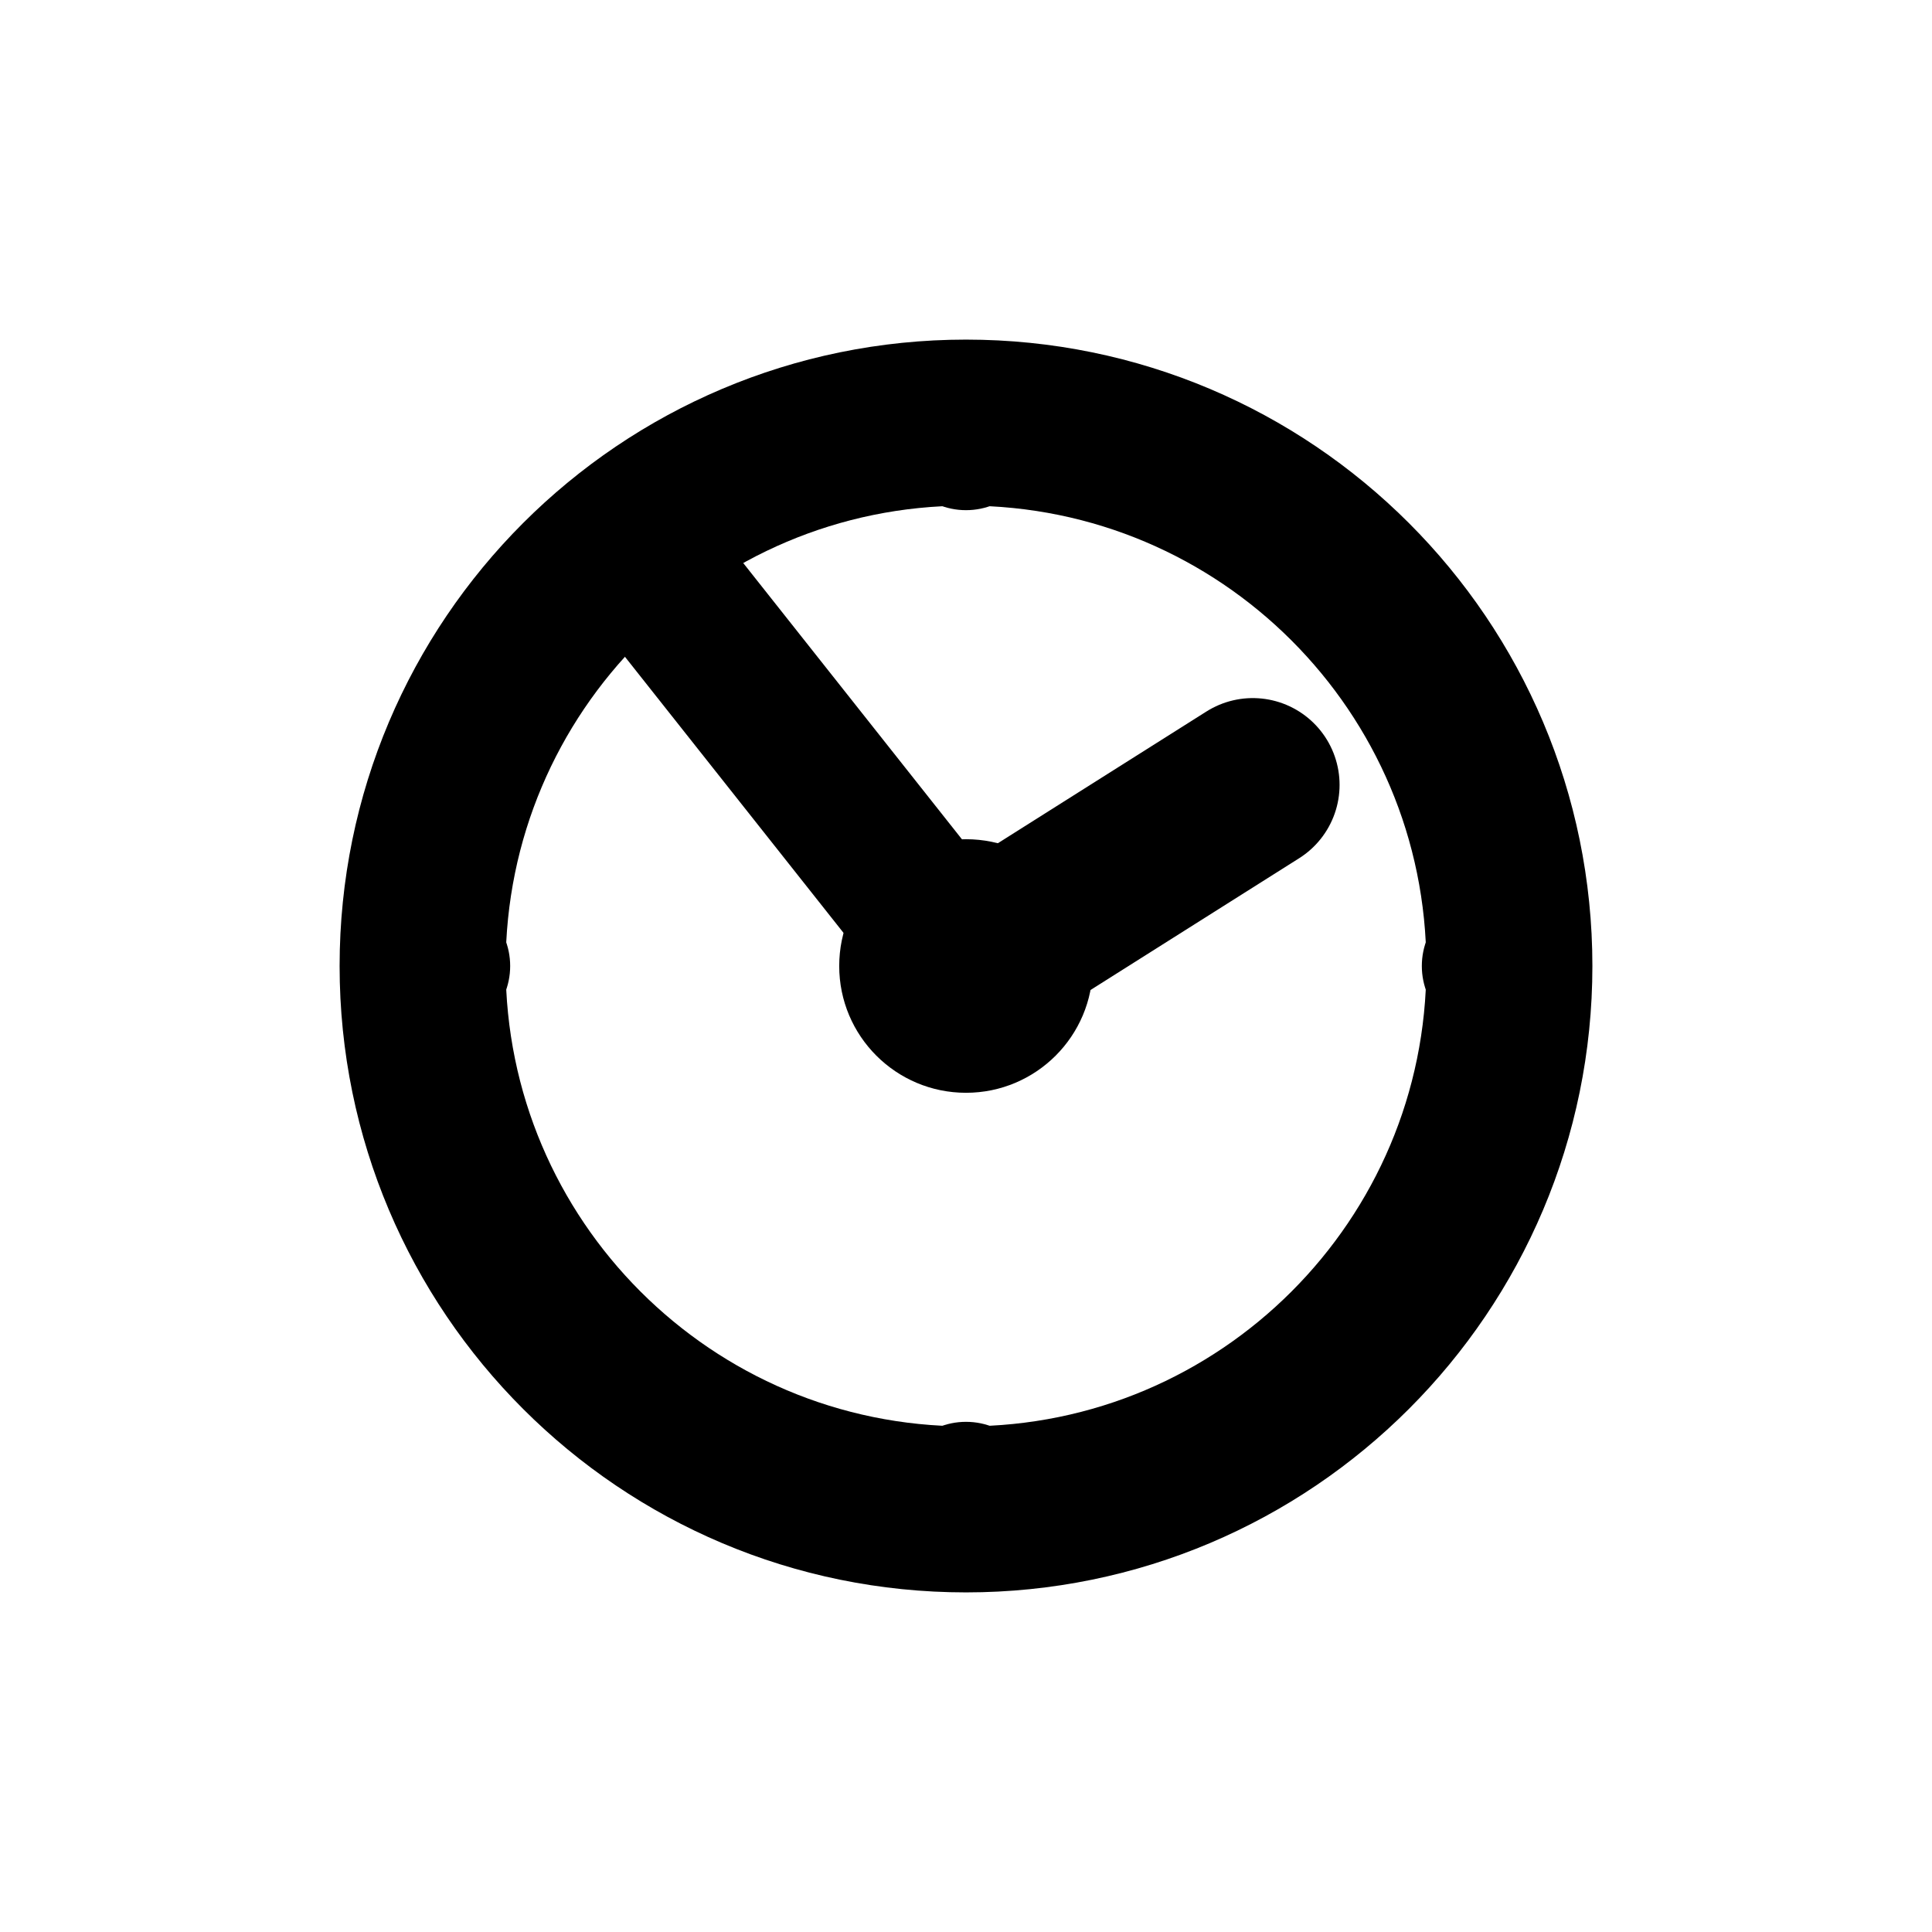
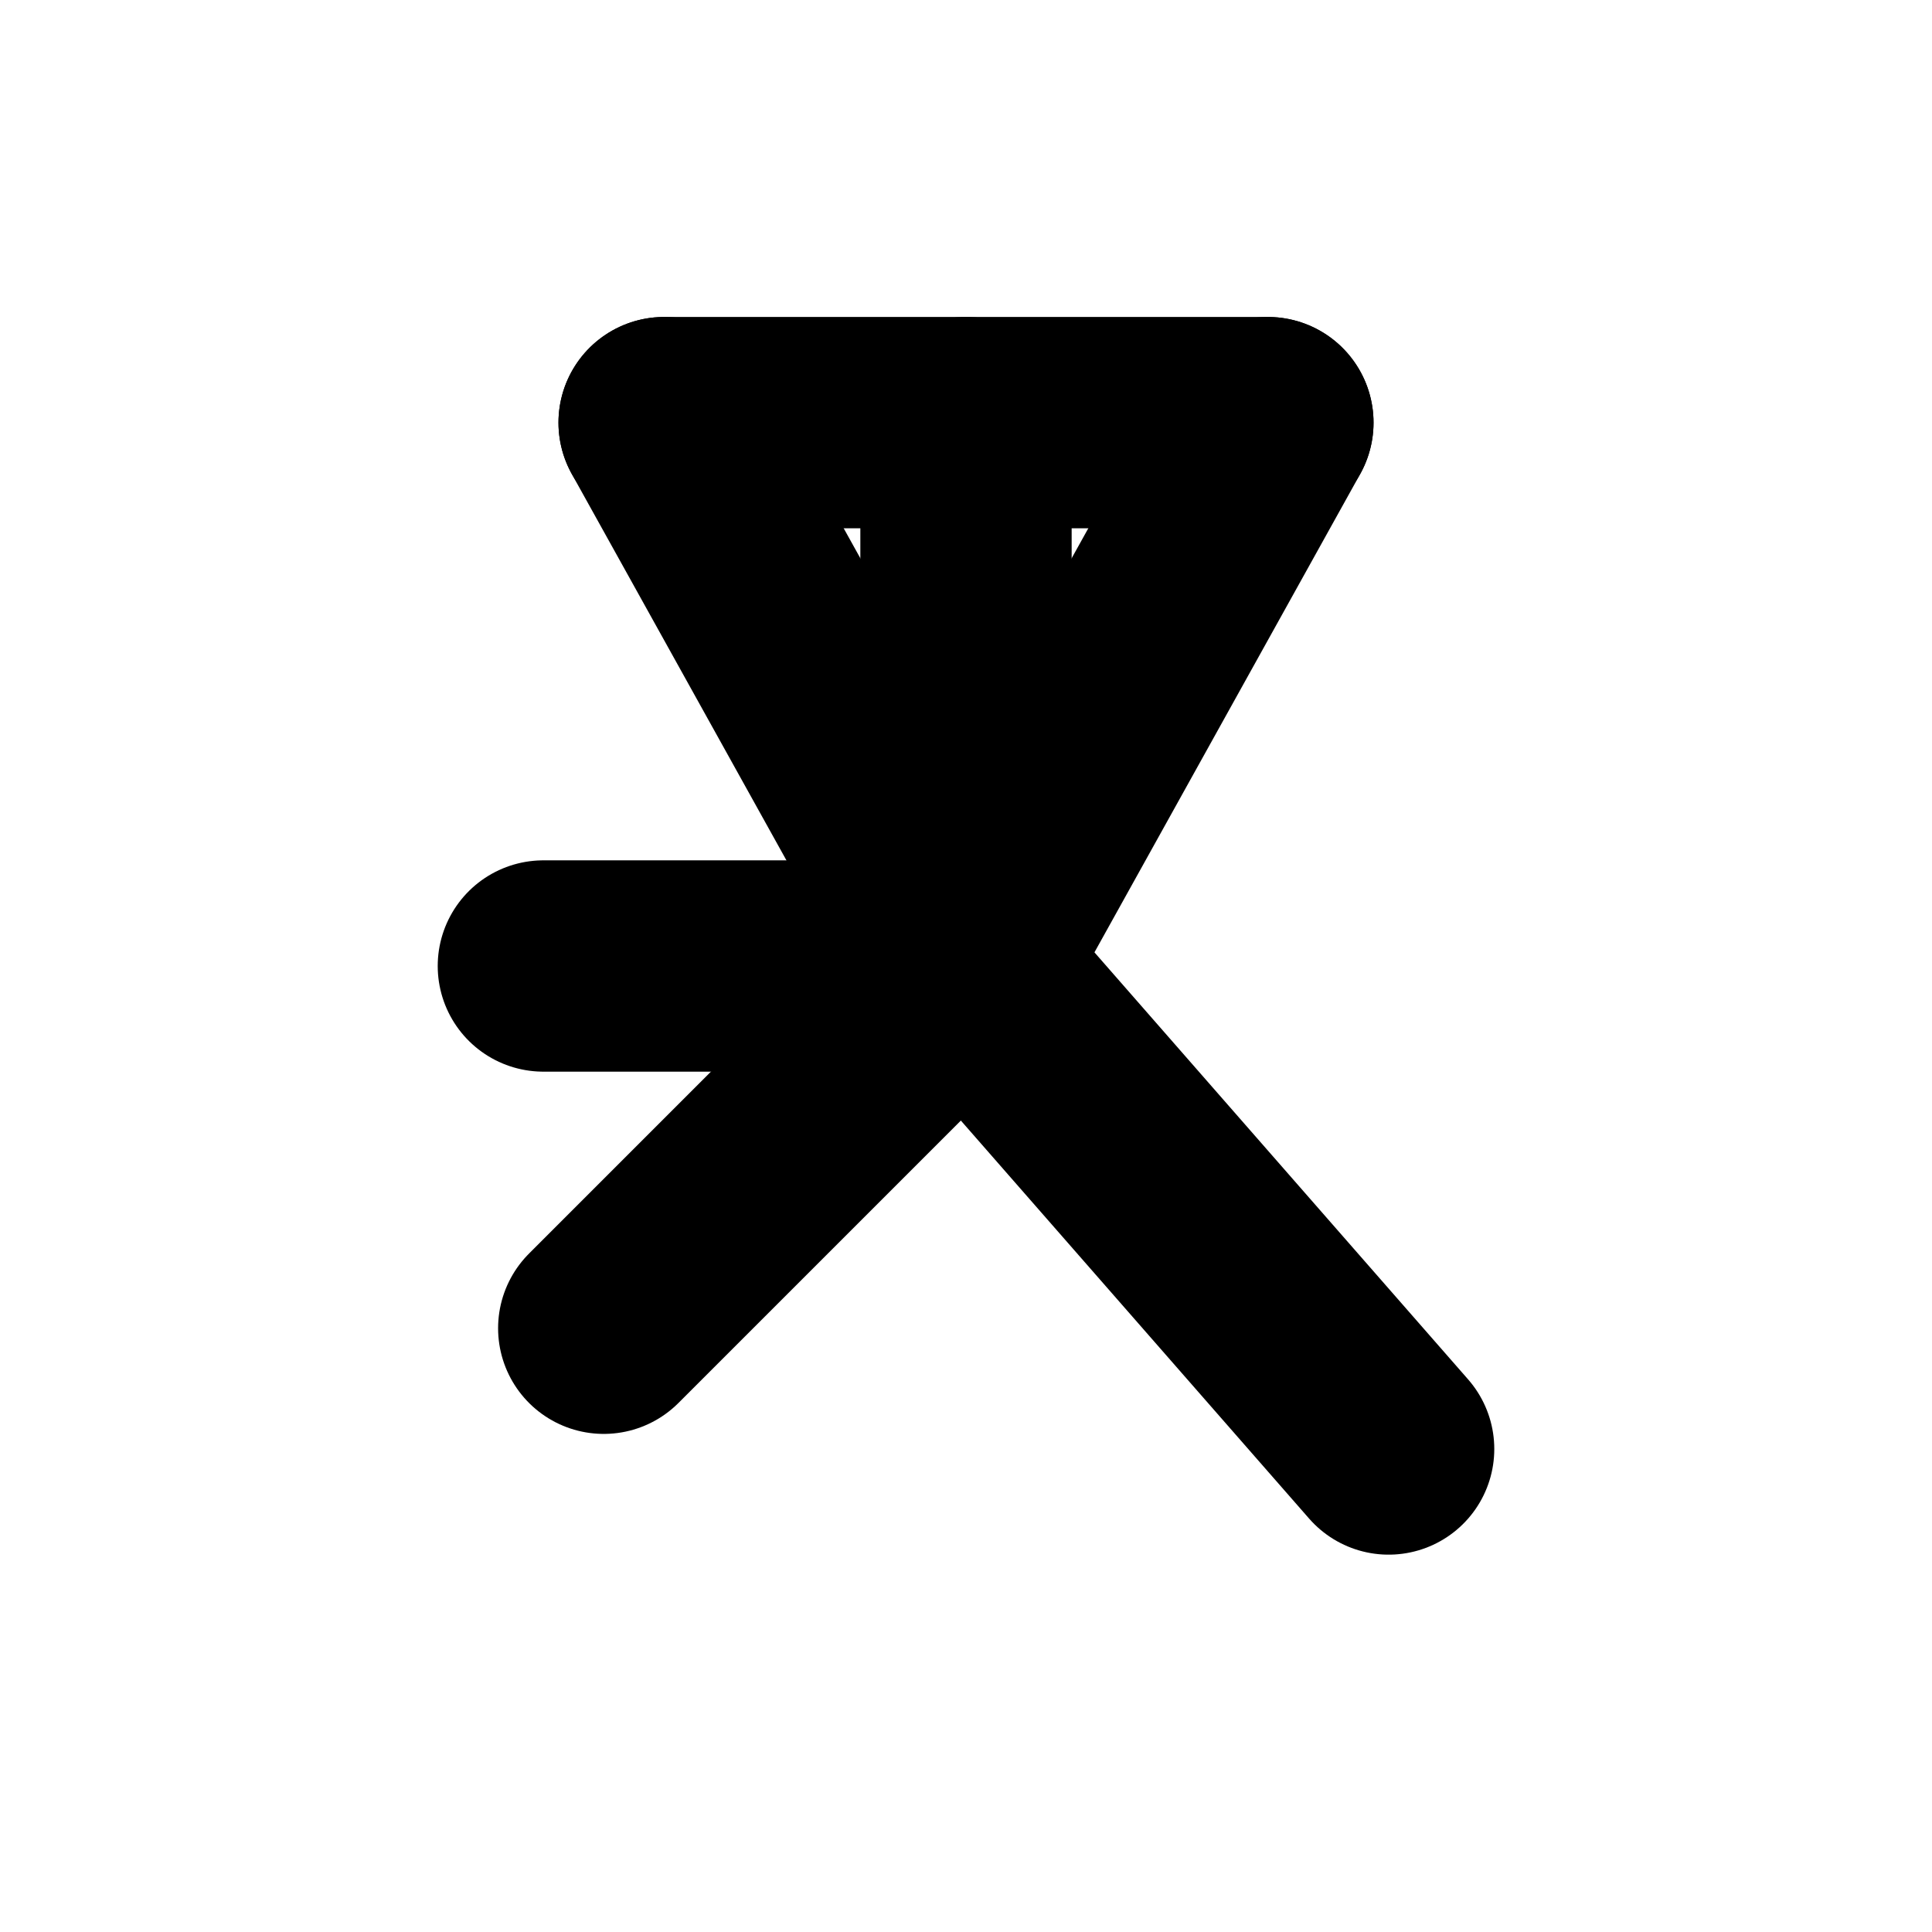
<svg xmlns="http://www.w3.org/2000/svg" viewBox="0 0 64 64" role="img" aria-label="Time Keeper tray template">
-   <circle cx="32" cy="32" r="18" fill="none" stroke="#000000" stroke-width="5.5" />
-   <circle cx="32" cy="14.5" r="2.4" fill="#000000" />
-   <circle cx="49.5" cy="32" r="2.4" fill="#000000" />
-   <circle cx="32" cy="49.5" r="2.4" fill="#000000" />
-   <circle cx="14.5" cy="32" r="2.4" fill="#000000" />
-   <line x1="32" y1="32" x2="22.5" y2="20" stroke="#000000" stroke-width="5" stroke-linecap="round" />
-   <line x1="32" y1="32" x2="41.5" y2="26" stroke="#000000" stroke-width="5.75" stroke-linecap="round" />
-   <circle cx="32" cy="32" r="4.2" fill="#000000" />
+   <g stroke="#000000" stroke-width="7" stroke-linecap="round" stroke-linejoin="round" fill="none">
+     <path d="M22 14H42" />
+     <path d="M32 14V32" />
+     <path d="M32 32L46 48" />
+     <path d="M32 32L20 44" />
+     <path d="M32 32H18" />
+     <path d="M42 14L32 32L22 14" />
+   </g>
</svg>
